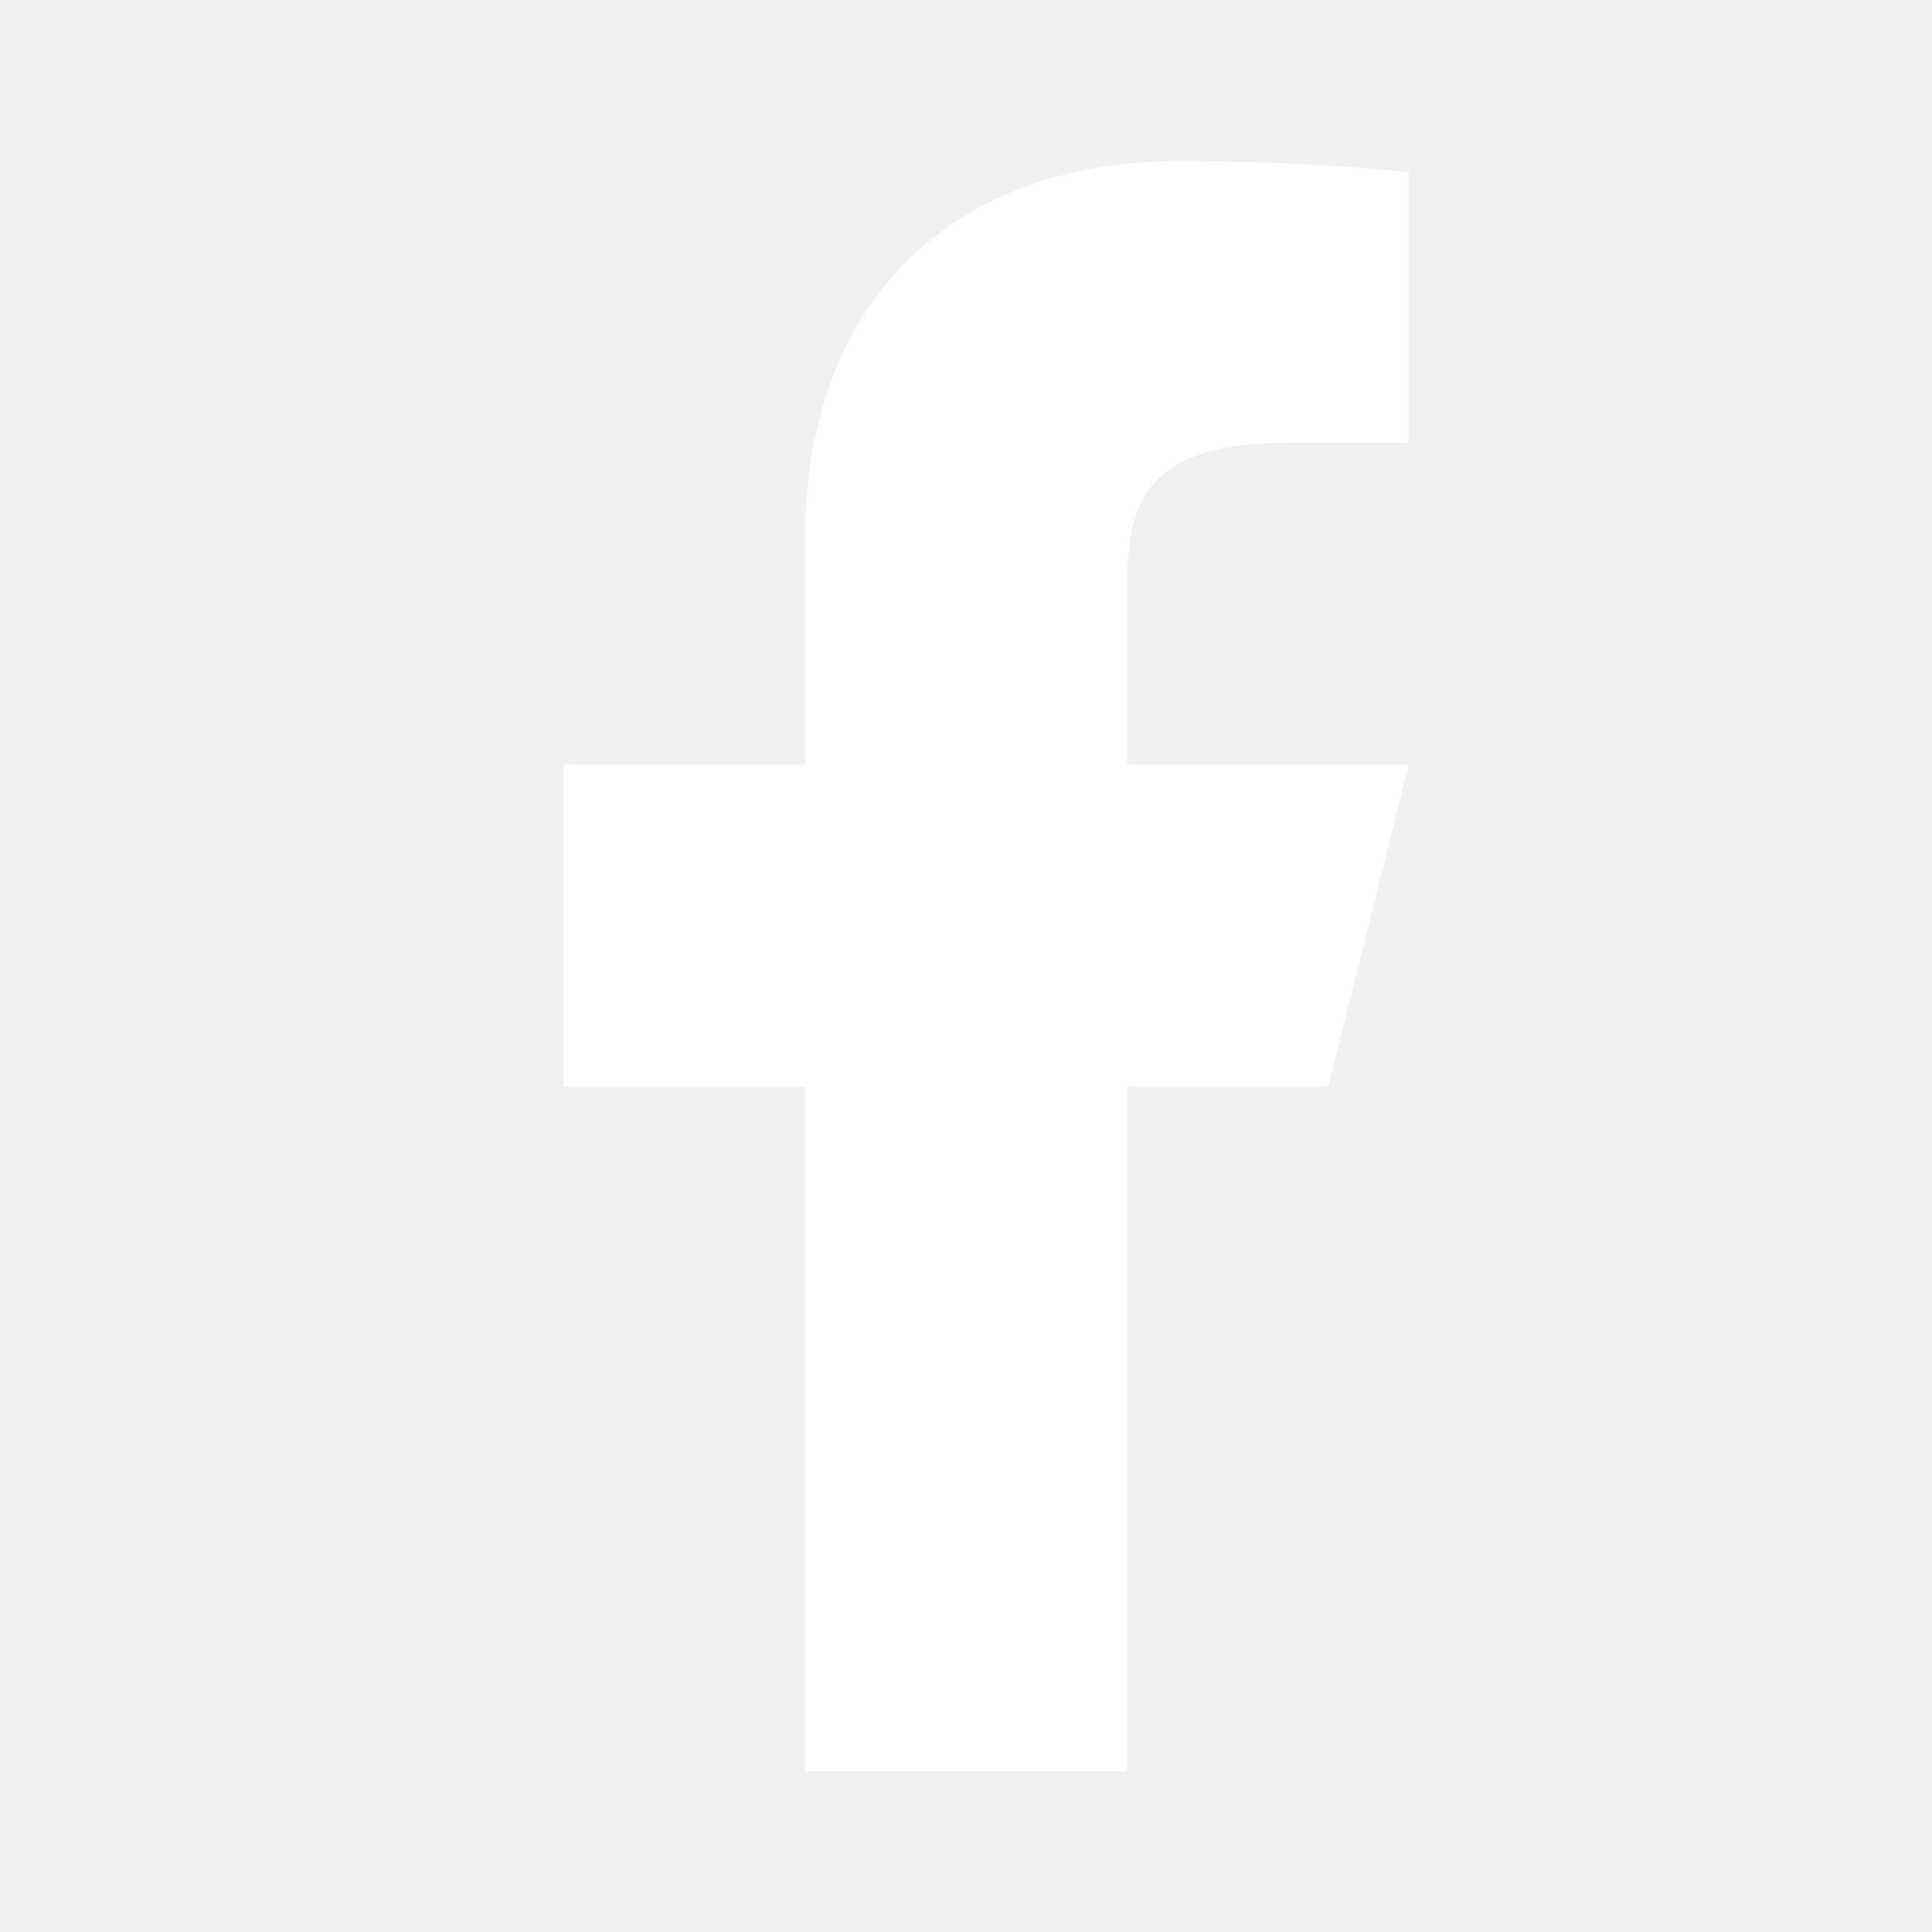
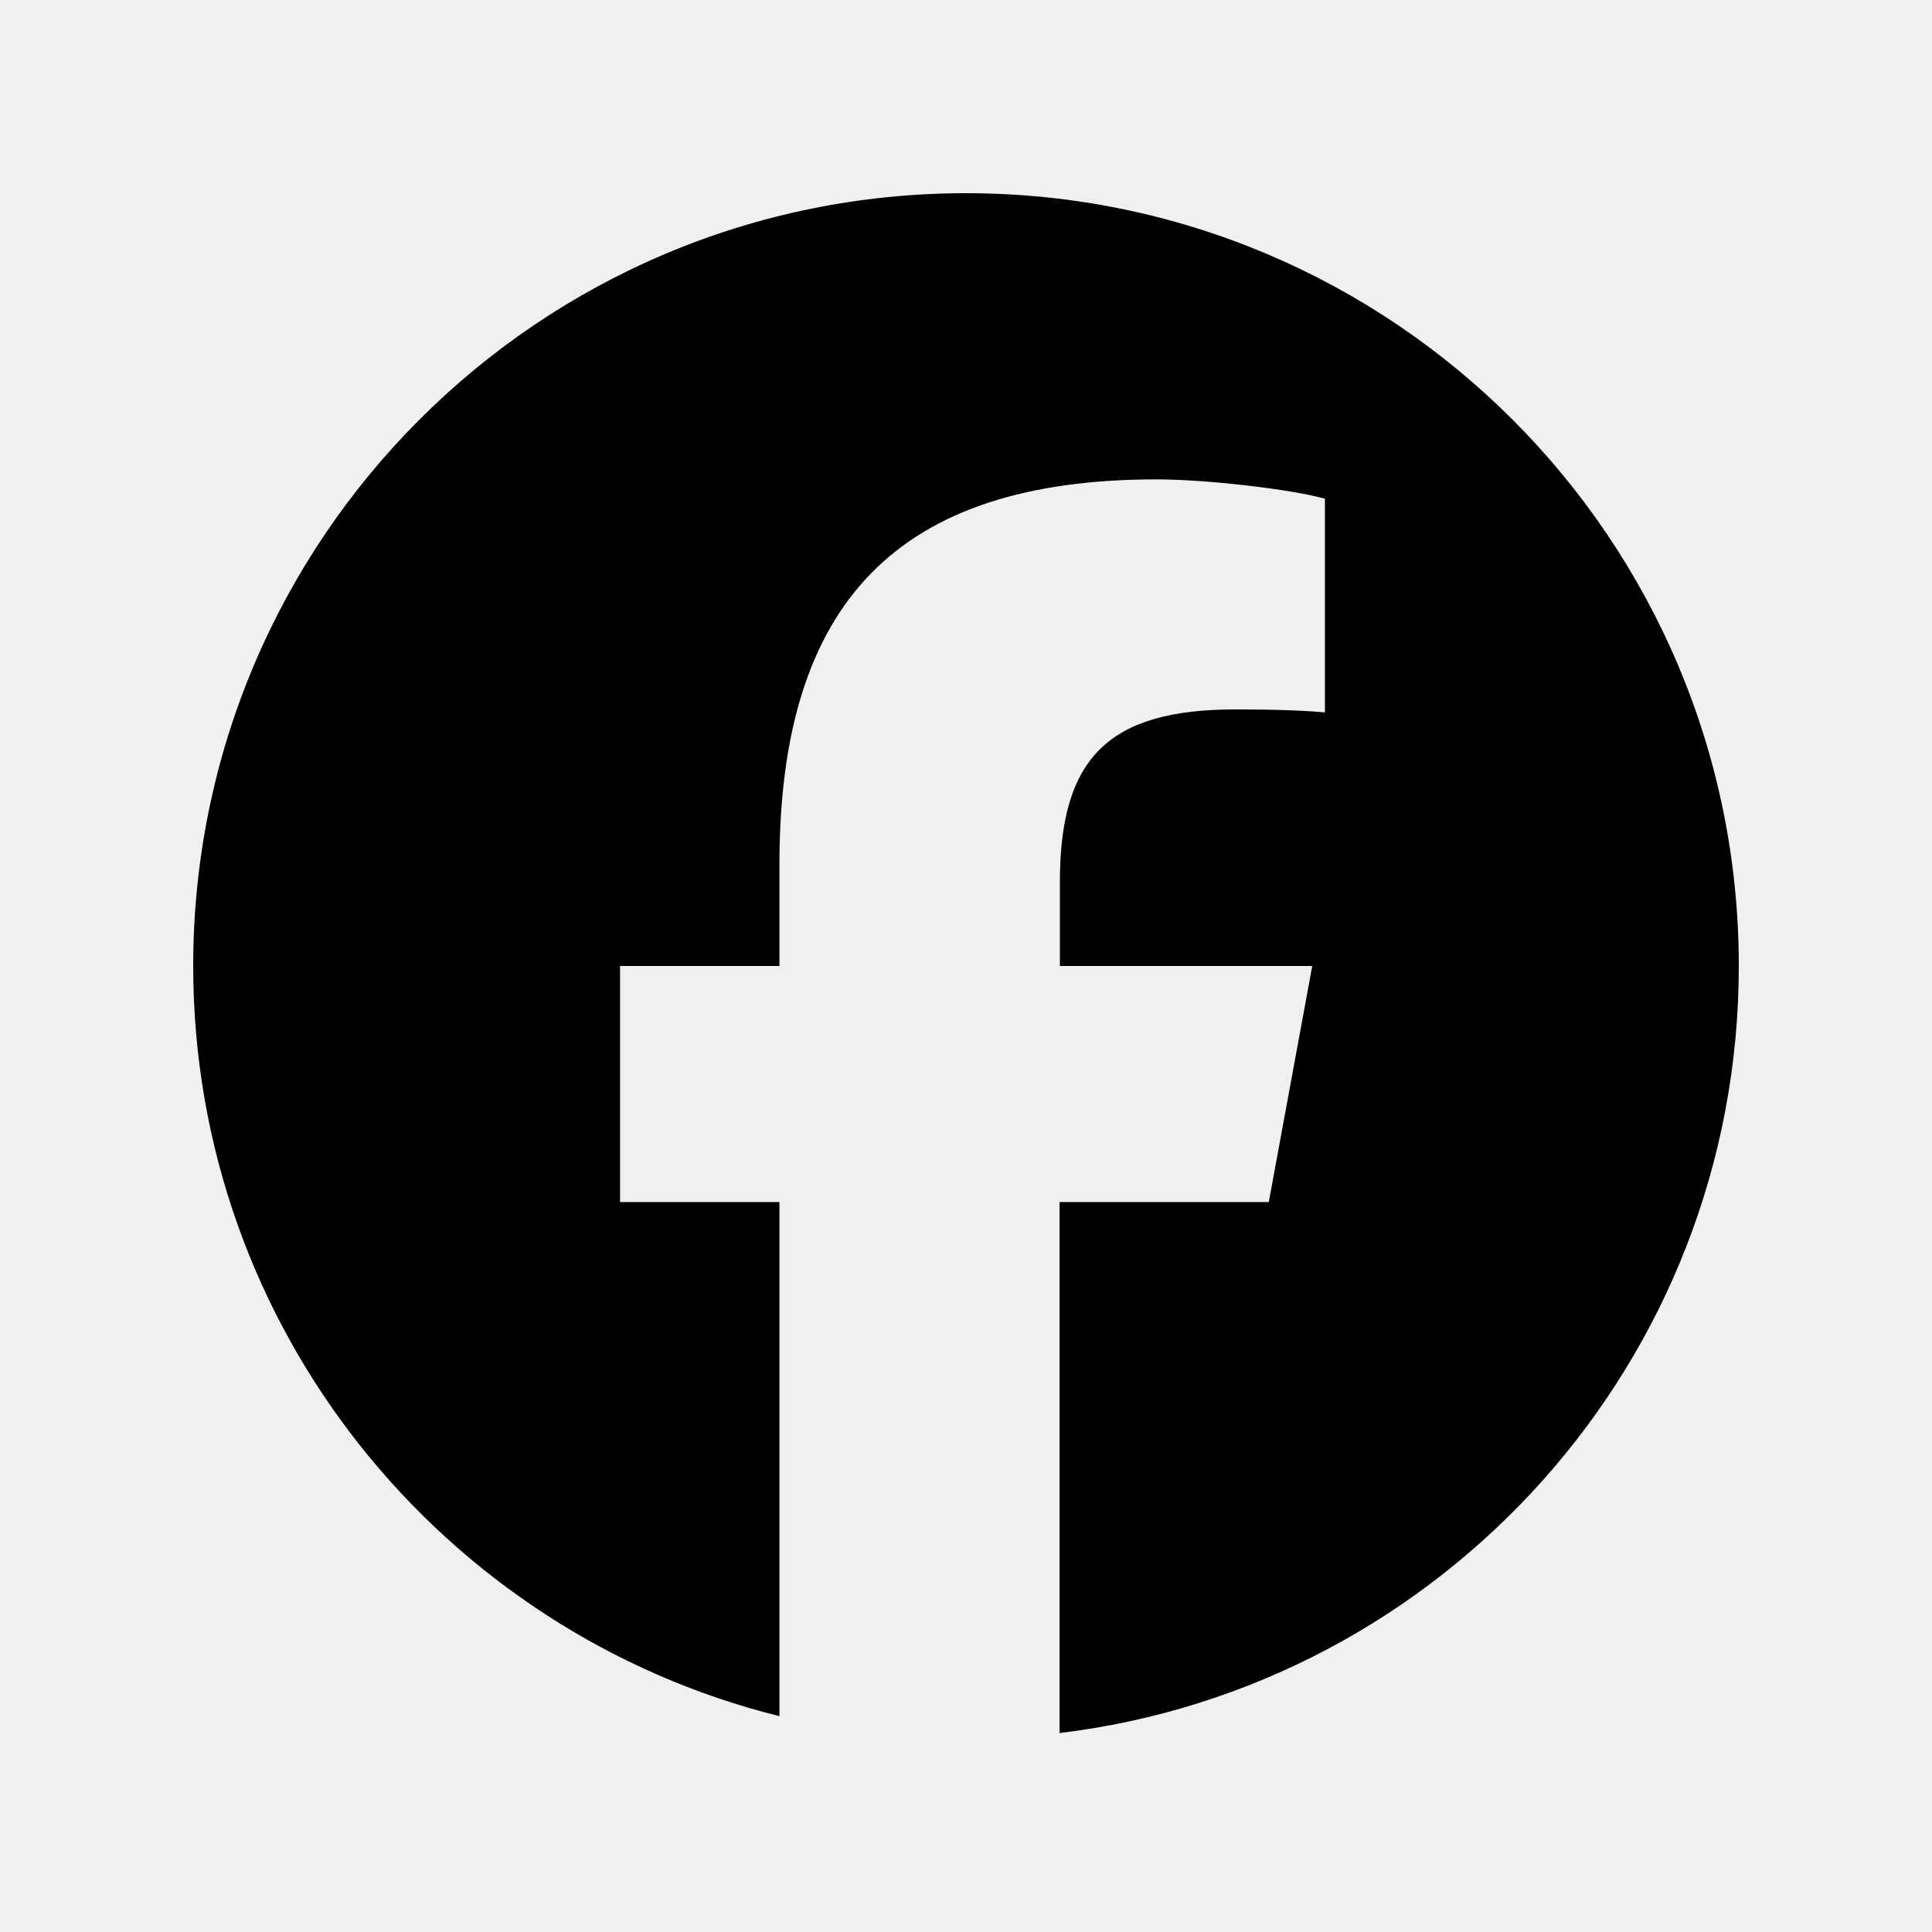
- <svg xmlns="http://www.w3.org/2000/svg" width="24" height="24" viewBox="0 0 24 24" fill="#ffffff">
-   <path d="M14 13.5h2.5l1-4H14v-2c0-1.03 0-2 2-2h1.5V2.14C17.174 2.097 15.943 2 14.643 2 11.928 2 10 3.657 10 6.7v2.8H7v4h3V22h4v-8.5z" />
+ <svg xmlns="http://www.w3.org/2000/svg" viewBox="0 0 640 640">
+   <path d="M576 320C576 178.6 461.4 64 320 64C178.6 64 64 178.6 64 320C64 440 146.7 540.8 258.2 568.5L258.2 398.2L205.4 398.2L205.4 320L258.2 320L258.2 286.3C258.2 199.2 297.6 158.8 383.2 158.8C399.4 158.8 427.4 162 438.9 165.2L438.9 236C432.9 235.4 422.4 235 409.3 235C367.3 235 351.1 250.9 351.1 292.2L351.1 320L434.7 320L420.3 398.2L351 398.2L351 574.1C477.8 558.8 576 450.9 576 320z" />
</svg>
